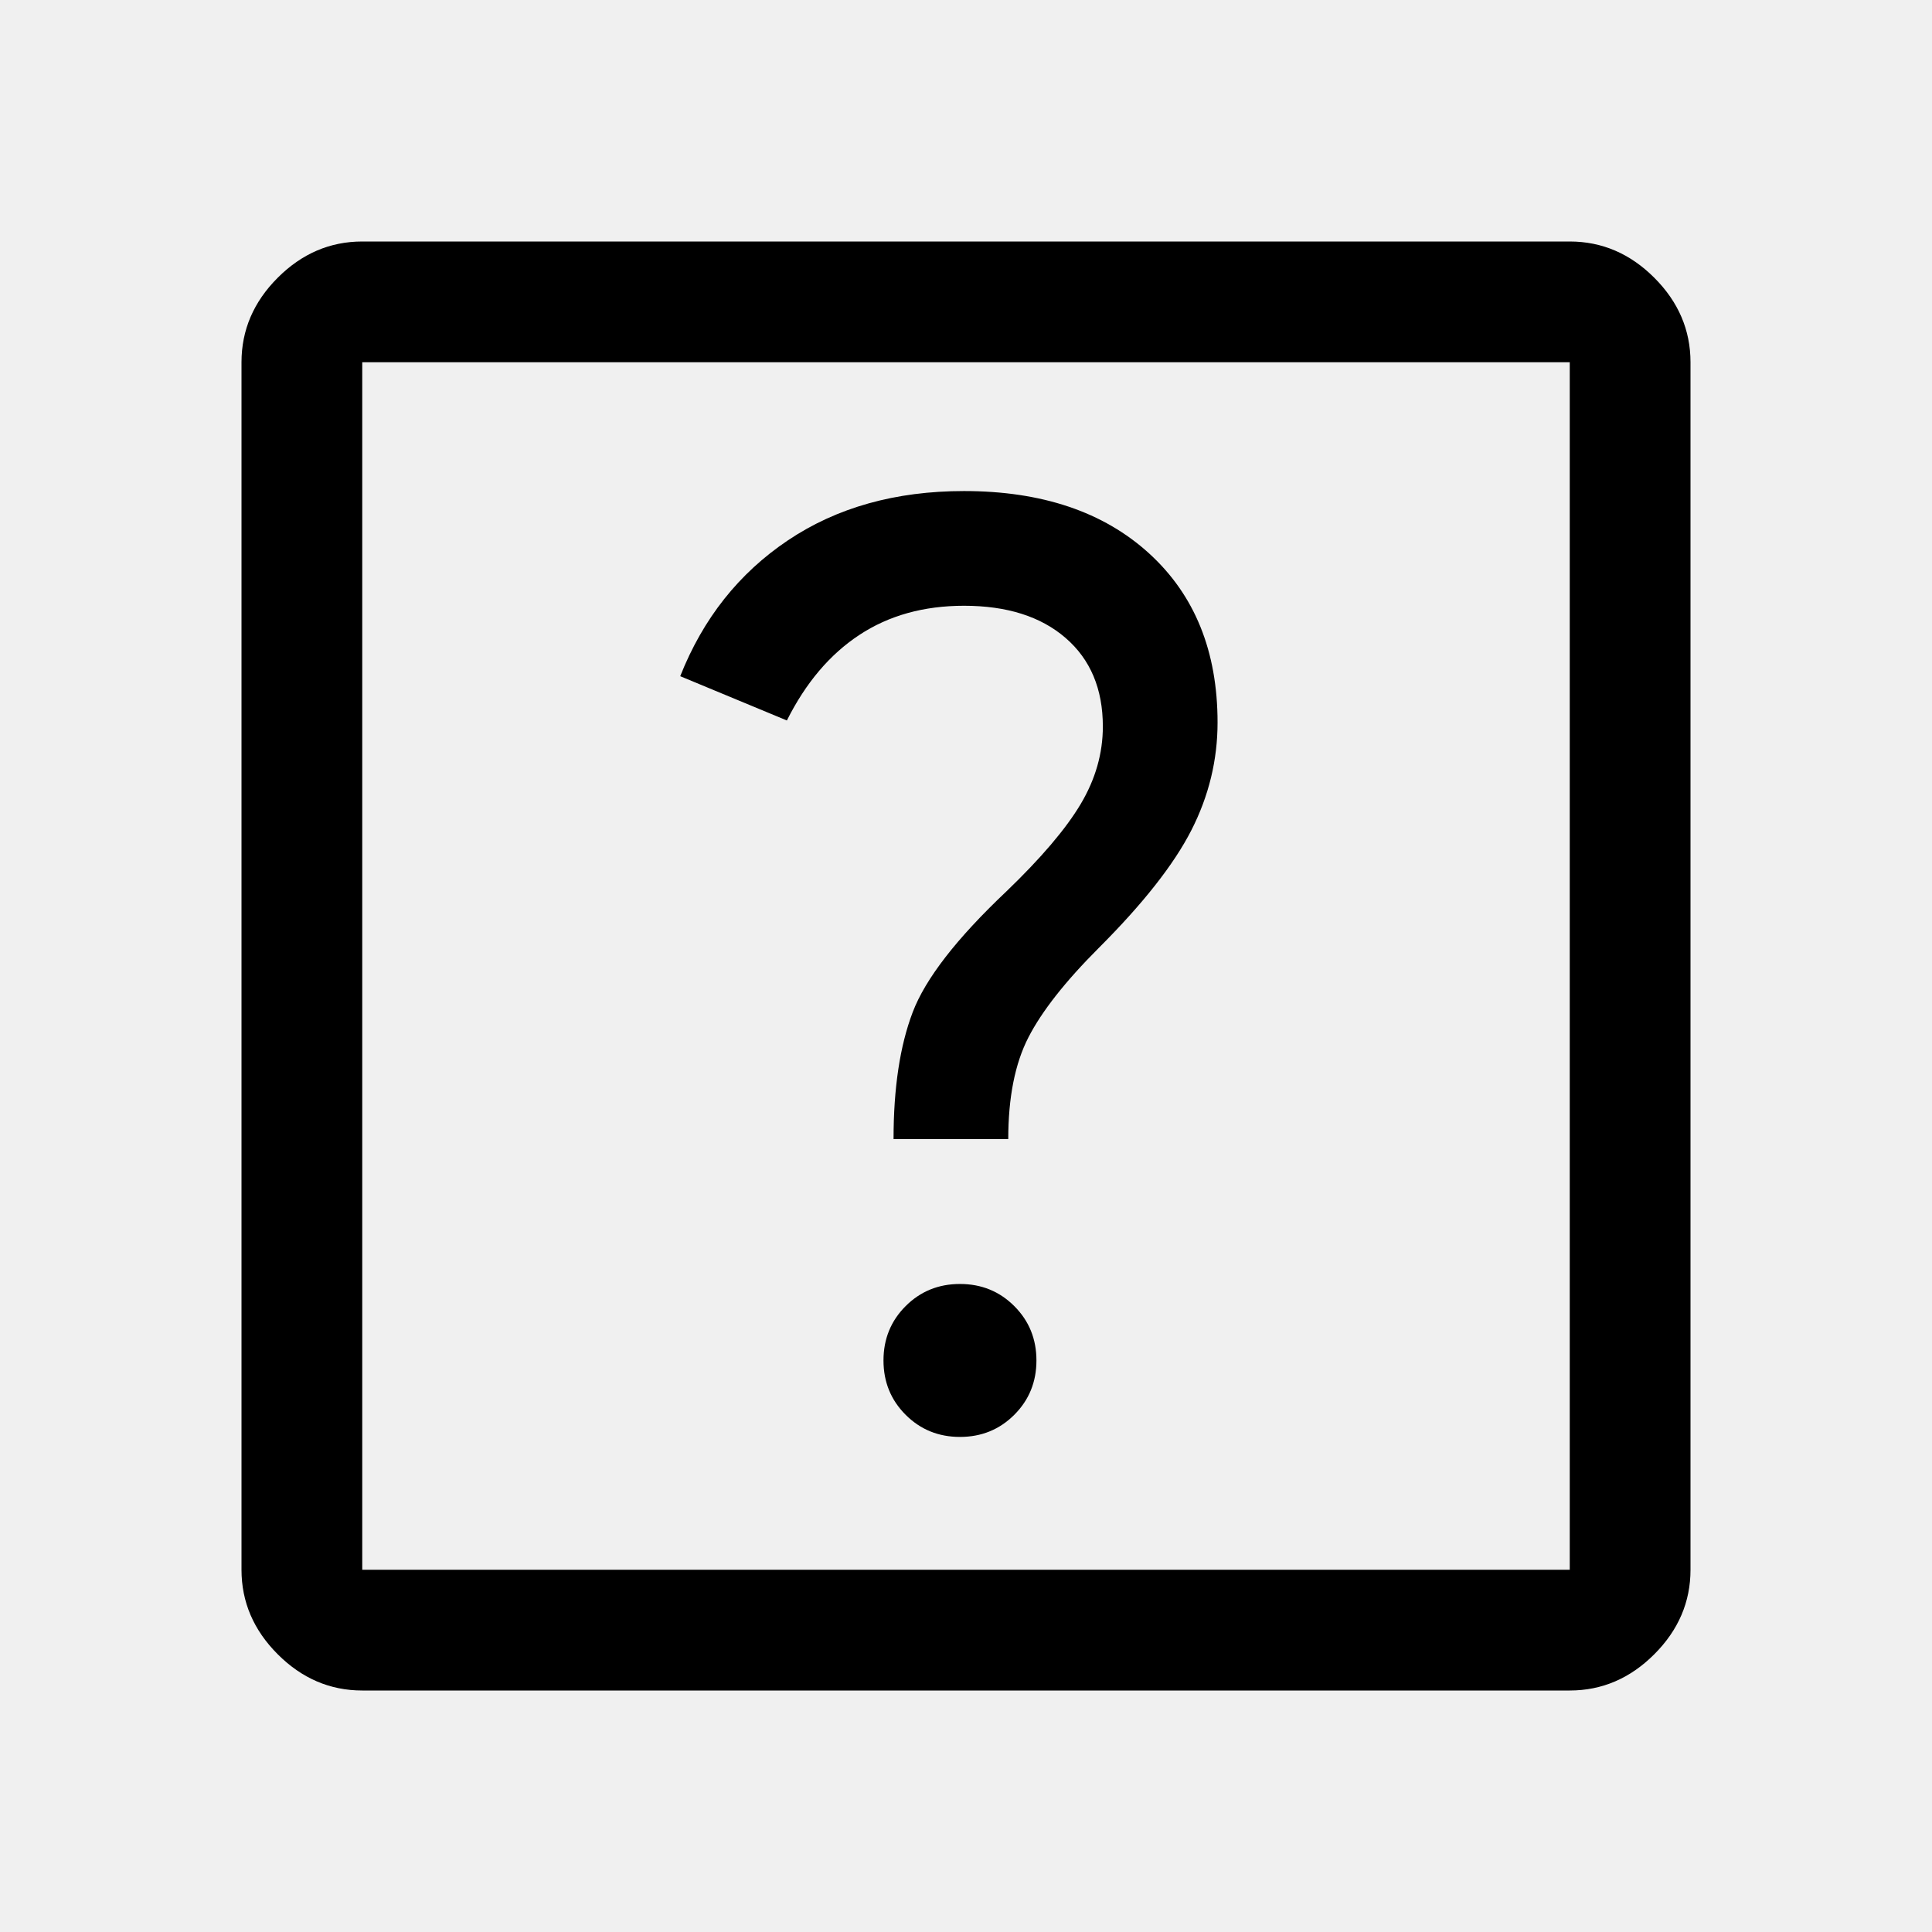
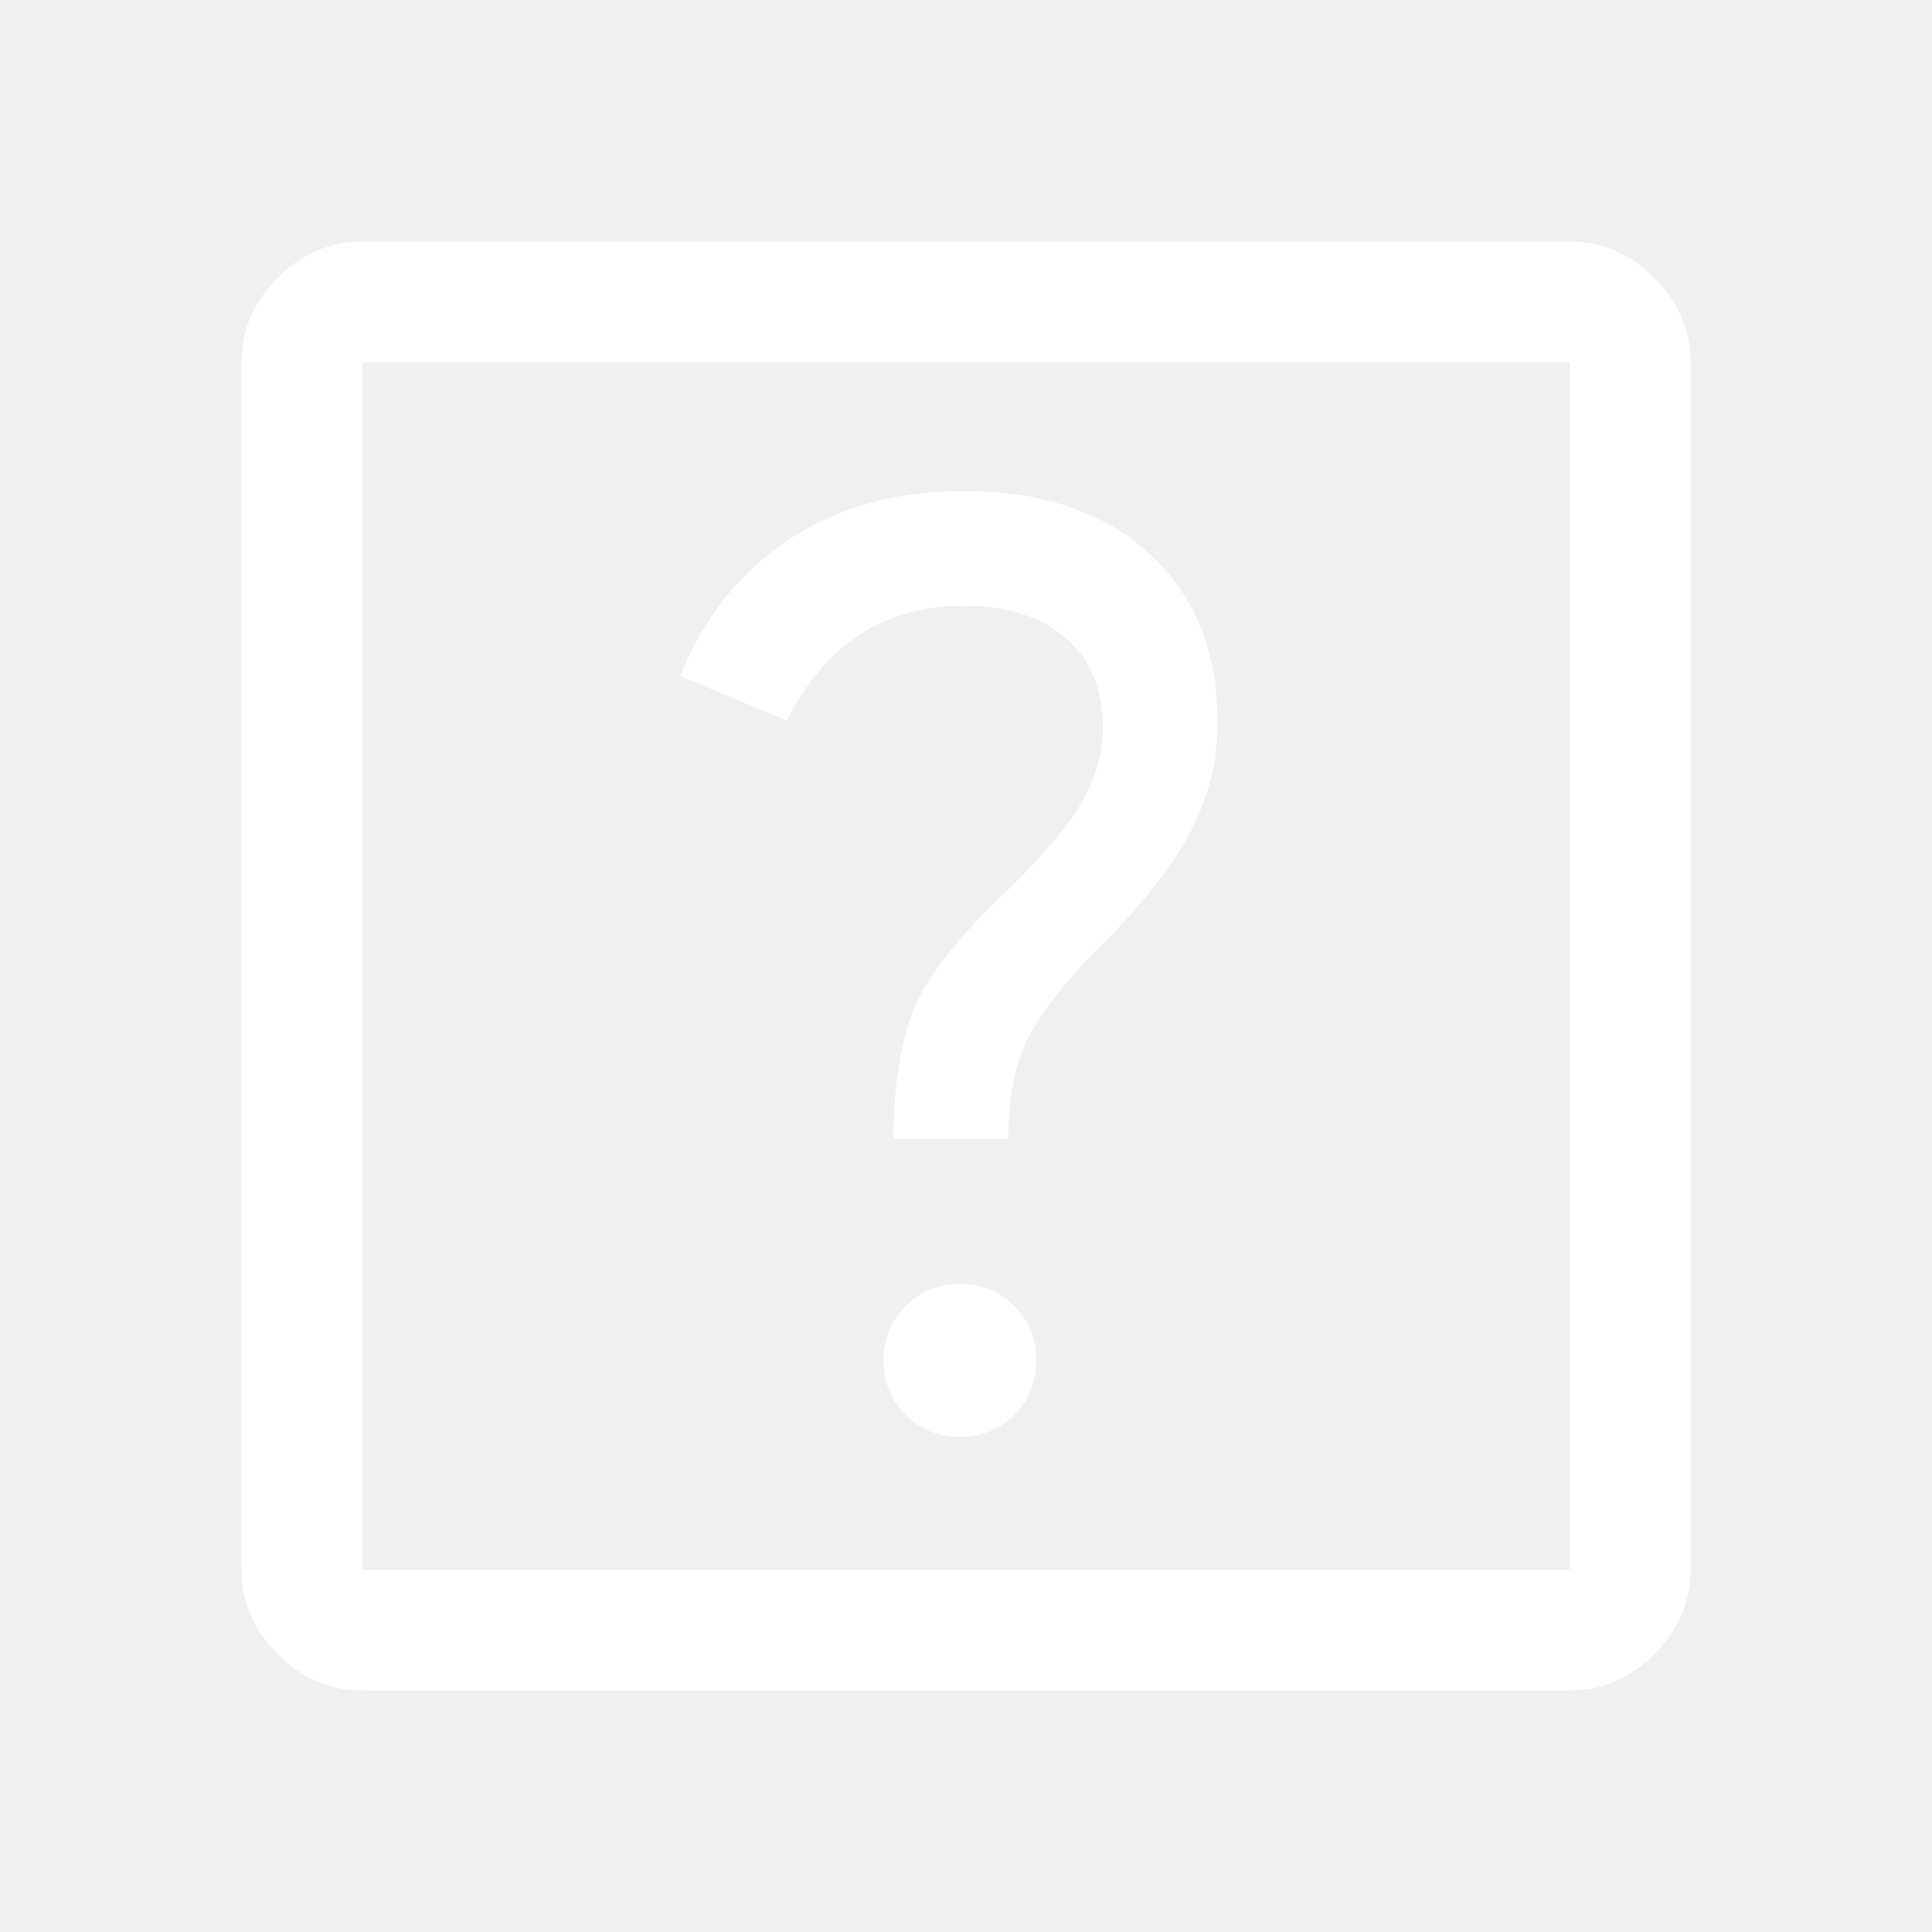
<svg xmlns="http://www.w3.org/2000/svg" height="48" width="48">
-   <path d="M23.85 35.7q.8 0 1.35-.55t.55-1.35q0-.8-.55-1.35t-1.35-.55q-.8 0-1.35.55t-.55 1.35q0 .8.55 1.35t1.35.55Zm-1.65-7.4h2.85q0-1.55.5-2.525.5-.975 1.75-2.225 1.65-1.65 2.3-2.925.65-1.275.65-2.675 0-2.65-1.7-4.2-1.7-1.55-4.6-1.55-2.55 0-4.375 1.225Q17.75 14.65 16.9 16.8l2.65 1.1q.7-1.4 1.8-2.125 1.1-.725 2.6-.725 1.6 0 2.525.8.925.8.925 2.2 0 1-.55 1.925T25 22.15q-1.85 1.75-2.325 3-.475 1.25-.475 3.15ZM9 42q-1.2 0-2.1-.9Q6 40.2 6 39V9q0-1.2.9-2.1Q7.8 6 9 6h30q1.2 0 2.1.9.9.9.9 2.1v30q0 1.2-.9 2.1-.9.9-2.1.9Zm0-3h30V9H9v30ZM9 9v30V9Z" />
+   <path fill="#ffffff" d="M23.85 35.7q.8 0 1.35-.55t.55-1.35q0-.8-.55-1.35t-1.35-.55q-.8 0-1.35.55t-.55 1.35q0 .8.55 1.35t1.35.55Zm-1.65-7.4h2.85q0-1.55.5-2.525.5-.975 1.75-2.225 1.65-1.65 2.3-2.925.65-1.275.65-2.675 0-2.65-1.7-4.2-1.7-1.55-4.6-1.55-2.55 0-4.375 1.225Q17.75 14.65 16.9 16.8l2.65 1.1q.7-1.4 1.8-2.125 1.1-.725 2.6-.725 1.6 0 2.525.8.925.8.925 2.2 0 1-.55 1.925T25 22.15q-1.85 1.75-2.325 3-.475 1.25-.475 3.15ZM9 42q-1.2 0-2.1-.9Q6 40.2 6 39V9q0-1.2.9-2.1Q7.8 6 9 6h30q1.2 0 2.1.9.9.9.9 2.1v30q0 1.2-.9 2.1-.9.9-2.1.9Zm0-3h30V9H9v30ZM9 9v30V9Z" />
</svg>
